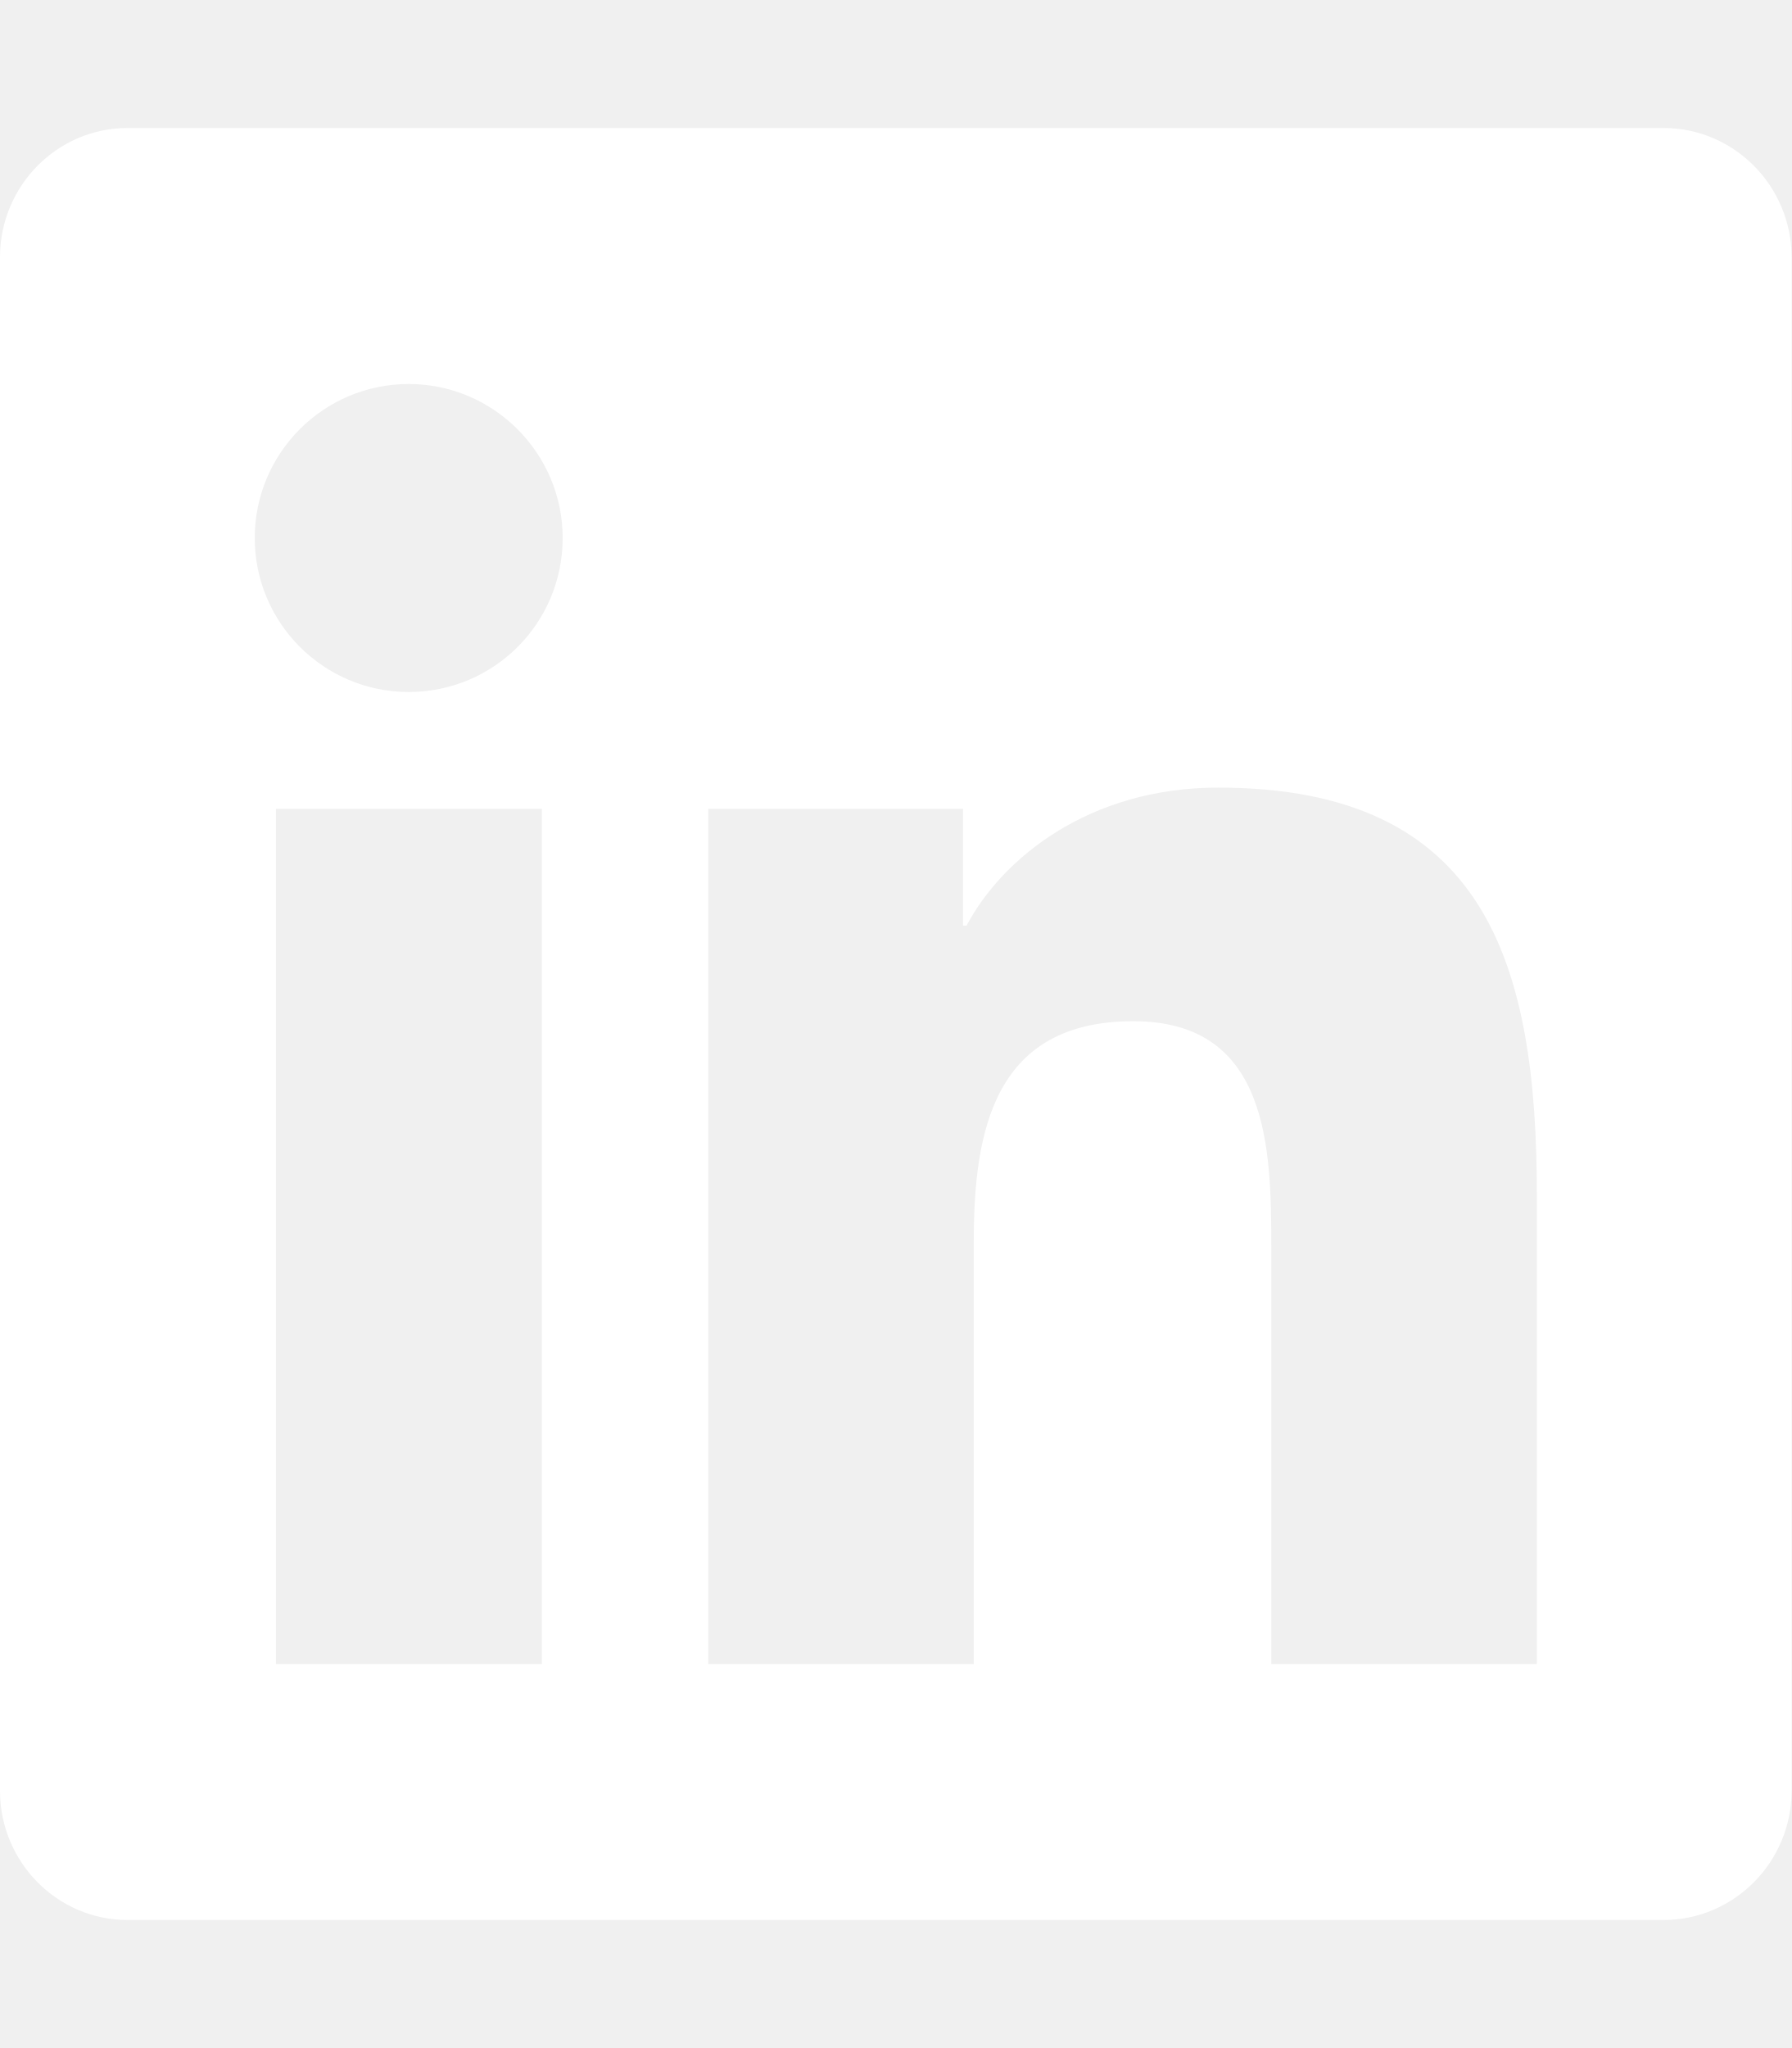
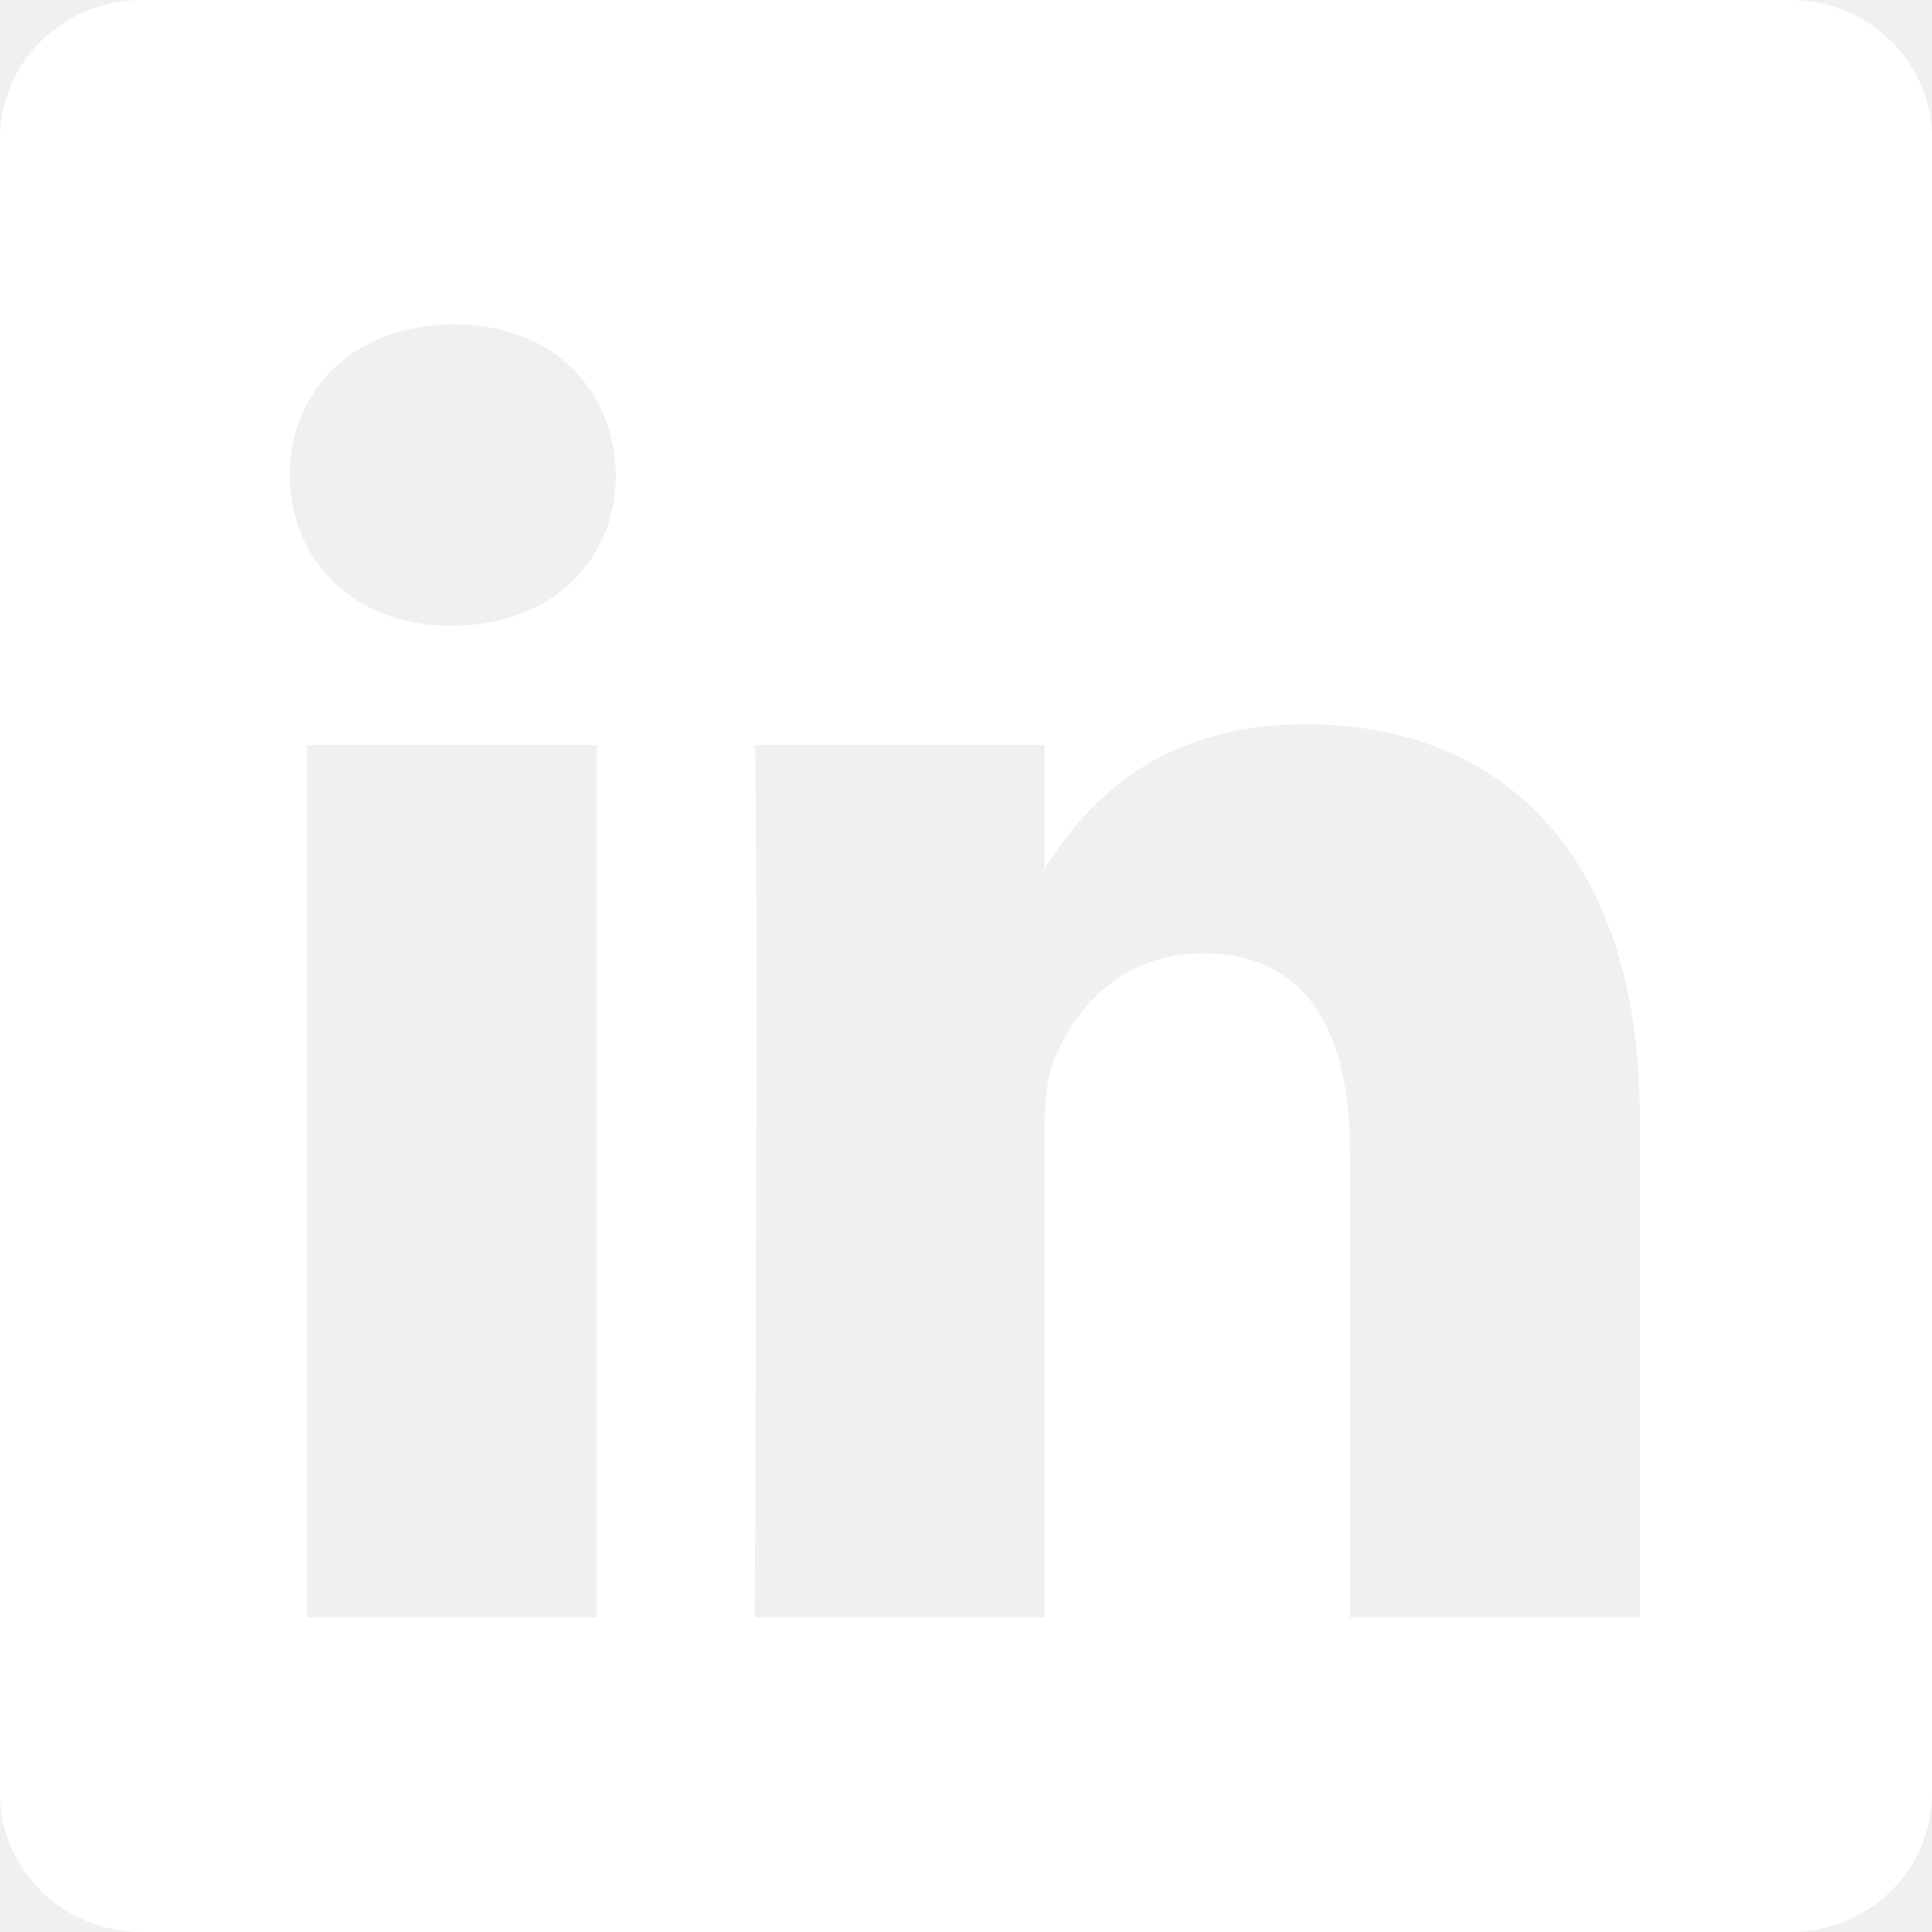
- <svg xmlns="http://www.w3.org/2000/svg" height="1.7em" viewBox="0 0 448 512">
-   <style>svg{fill:#ffffff}</style>
-   <path d="M416 32H31.9C14.3 32 0 46.5 0 64.3v383.4C0 465.5 14.3 480 31.9 480H416c17.6 0 32-14.5 32-32.3V64.3c0-17.8-14.4-32.3-32-32.3zM135.4 416H69V202.2h66.5V416zm-33.2-243c-21.3 0-38.5-17.3-38.5-38.5S80.9 96 102.2 96c21.2 0 38.5 17.3 38.5 38.5 0 21.3-17.2 38.5-38.5 38.5zm282.1 243h-66.4V312c0-24.8-.5-56.7-34.5-56.7-34.6 0-39.9 27-39.9 54.9V416h-66.4V202.2h63.7v29.2h.9c8.9-16.8 30.6-34.5 62.9-34.5 67.2 0 79.7 44.3 79.7 101.9V416z" />
+ <svg xmlns="http://www.w3.org/2000/svg" width="20" height="20" fill="white" class="bi bi-linkedin" viewBox="0 0 16 16">
+   <path d="M0 1.146C0 .513.526 0 1.175 0h13.65C15.474 0 16 .513 16 1.146v13.708c0 .633-.526 1.146-1.175 1.146H1.175C.526 16 0 15.487 0 14.854V1.146zm4.943 12.248V6.169H2.542v7.225h2.401zm-1.2-8.212c.837 0 1.358-.554 1.358-1.248-.015-.709-.52-1.248-1.342-1.248-.822 0-1.359.54-1.359 1.248 0 .694.521 1.248 1.327 1.248h.016zm4.908 8.212V9.359c0-.216.016-.432.08-.586.173-.431.568-.878 1.232-.878.869 0 1.216.662 1.216 1.634v3.865h2.401V9.25c0-2.22-1.184-3.252-2.764-3.252-1.274 0-1.845.7-2.165 1.193v.025h-.016a5.54 5.54 0 0 1 .016-.025V6.169h-2.4c.03.678 0 7.225 0 7.225h2.4z" />
</svg>
